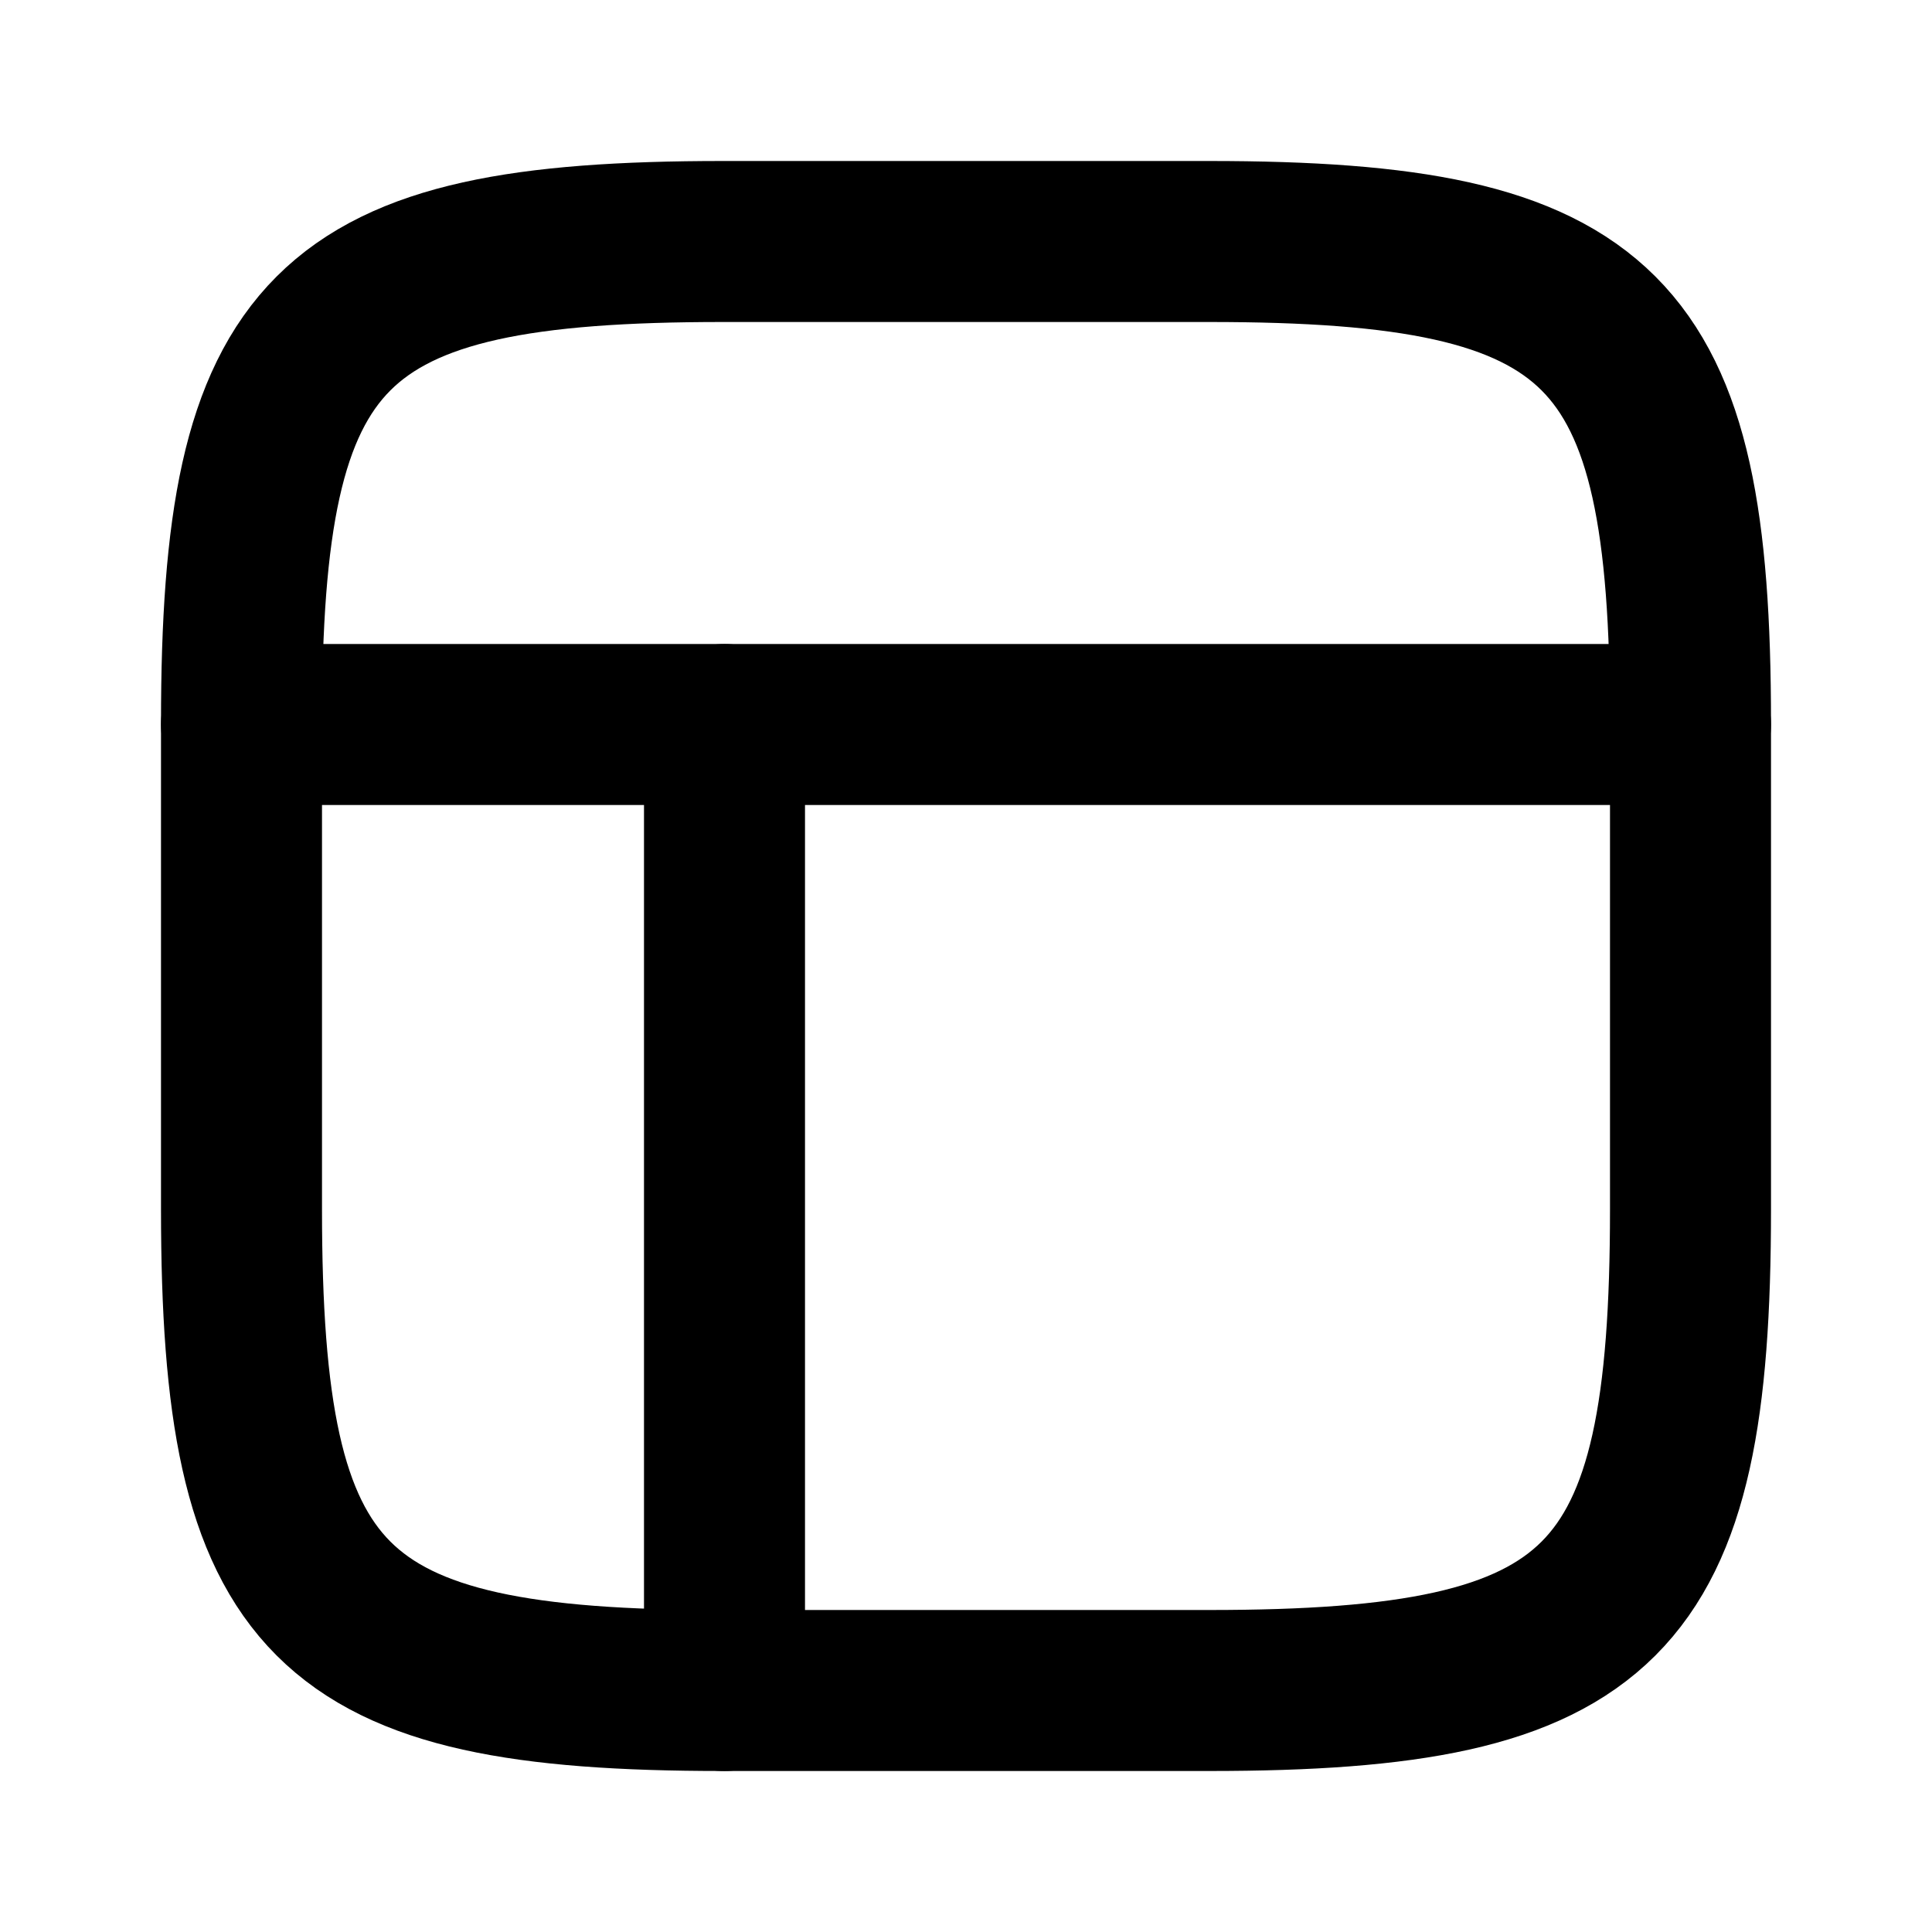
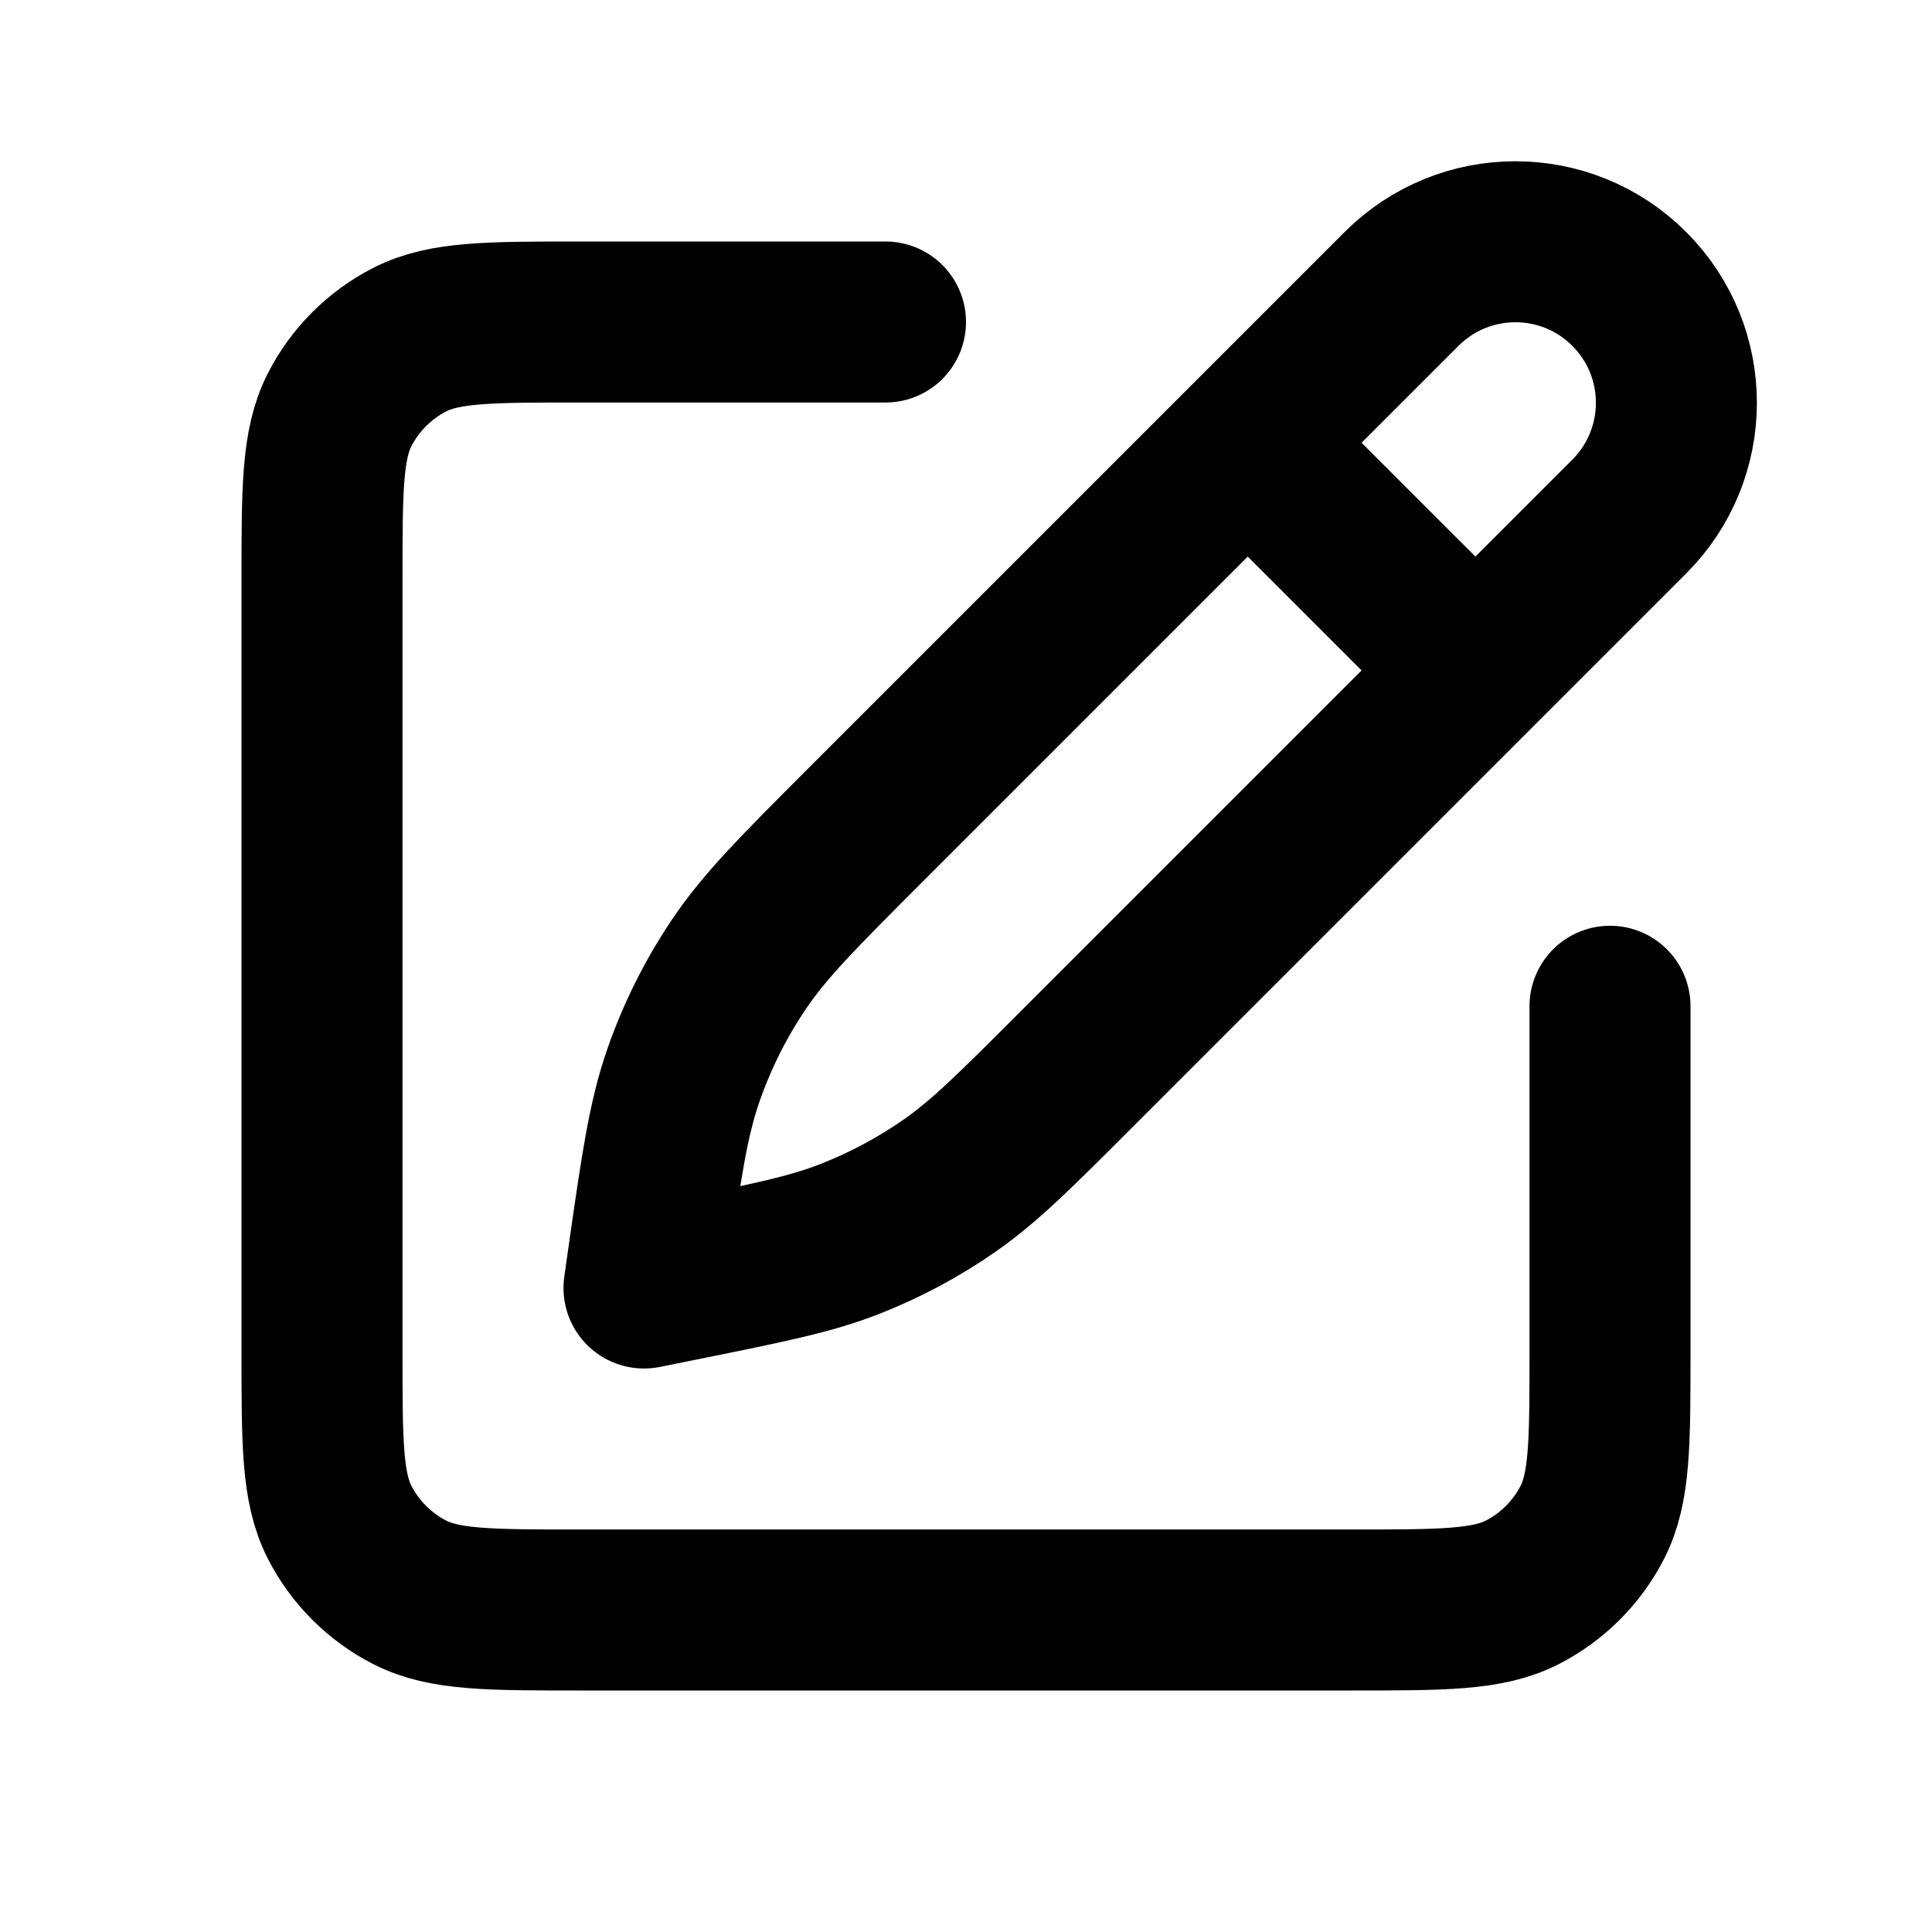
<svg xmlns="http://www.w3.org/2000/svg" width="800px" height="800px" viewBox="0 0 24 24" fill="none">
-   <g id="SVGRepo_bgCarrier" stroke-width="0" />
-   <g id="SVGRepo_tracerCarrier" stroke-linecap="round" stroke-linejoin="round" />
-   <g id="SVGRepo_iconCarrier">
-     <path d="M3 8.976C3 4.055 4.055 3 8.976 3H15.024C19.945 3 21 4.055 21 8.976V15.024C21 19.945 19.945 21 15.024 21H8.976C4.055 21 3 19.945 3 15.024V8.976Z" stroke="#000000" stroke-width="2" />
-     <path d="M21 9L3 9" stroke="#000000" stroke-width="2" stroke-linecap="round" stroke-linejoin="round" />
-     <path d="M9 21L9 9" stroke="#000000" stroke-width="2" stroke-linecap="round" stroke-linejoin="round" />
-   </g>
+   <path d="M11 4H7.2C6.08 4 5.52 4 5.092 4.218C4.716 4.41 4.41 4.716 4.218 5.092C4 5.52 4 6.08 4 7.2V16.8C4 17.92 4 18.48 4.218 18.908C4.41 19.284 4.716 19.59 5.092 19.782C5.52 20 6.08 20 7.2 20H16.8C17.92 20 18.48 20 18.908 19.782C19.284 19.59 19.59 19.284 19.782 18.908C20 18.48 20 17.92 20 16.8V12.5M15.5 5.5L18.328 8.328M10.763 10.237L17.411 3.589C18.192 2.808 19.458 2.808 20.239 3.589C21.02 4.37 21.02 5.636 20.239 6.417L13.377 13.279C12.616 14.041 12.235 14.422 11.801 14.725C11.416 14.994 11.001 15.216 10.564 15.388C10.072 15.582 9.544 15.688 8.488 15.902L8 16L8.047 15.668C8.215 14.492 8.299 13.905 8.49 13.356C8.66 12.869 8.891 12.406 9.179 11.979C9.503 11.497 9.923 11.077 10.763 10.237Z" stroke="#000000" stroke-width="2" stroke-linecap="round" stroke-linejoin="round" />
</svg>
